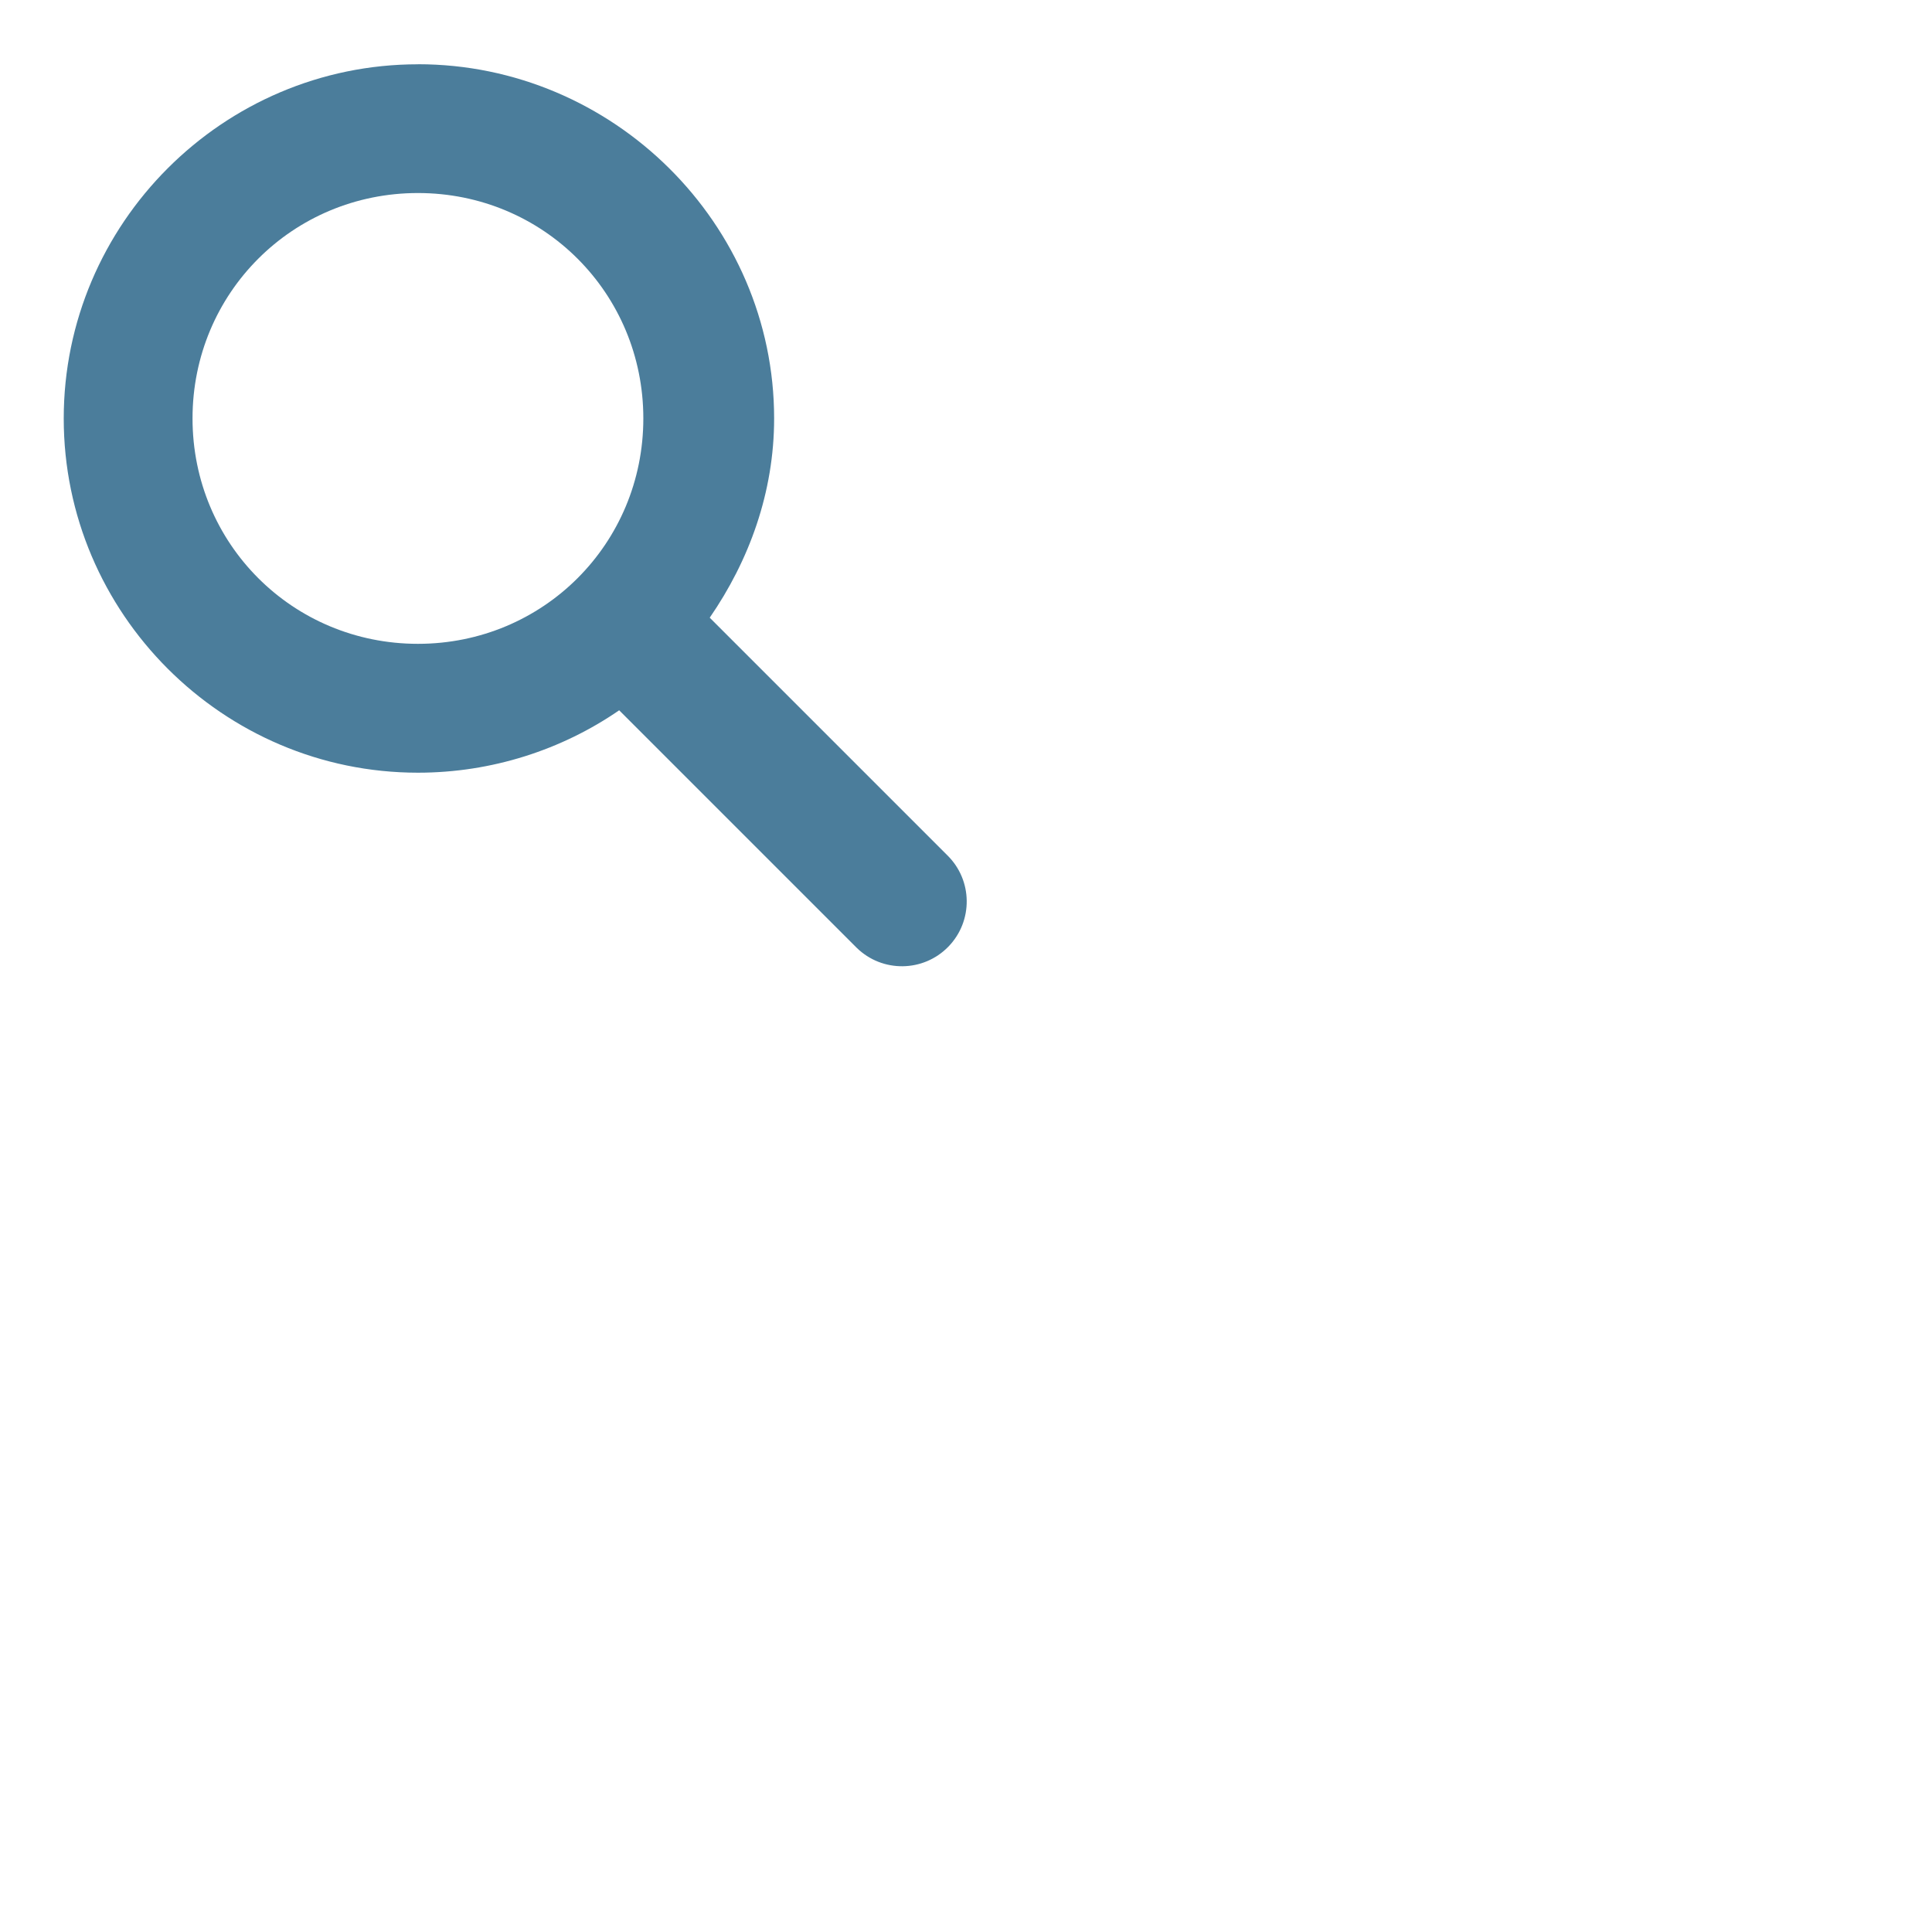
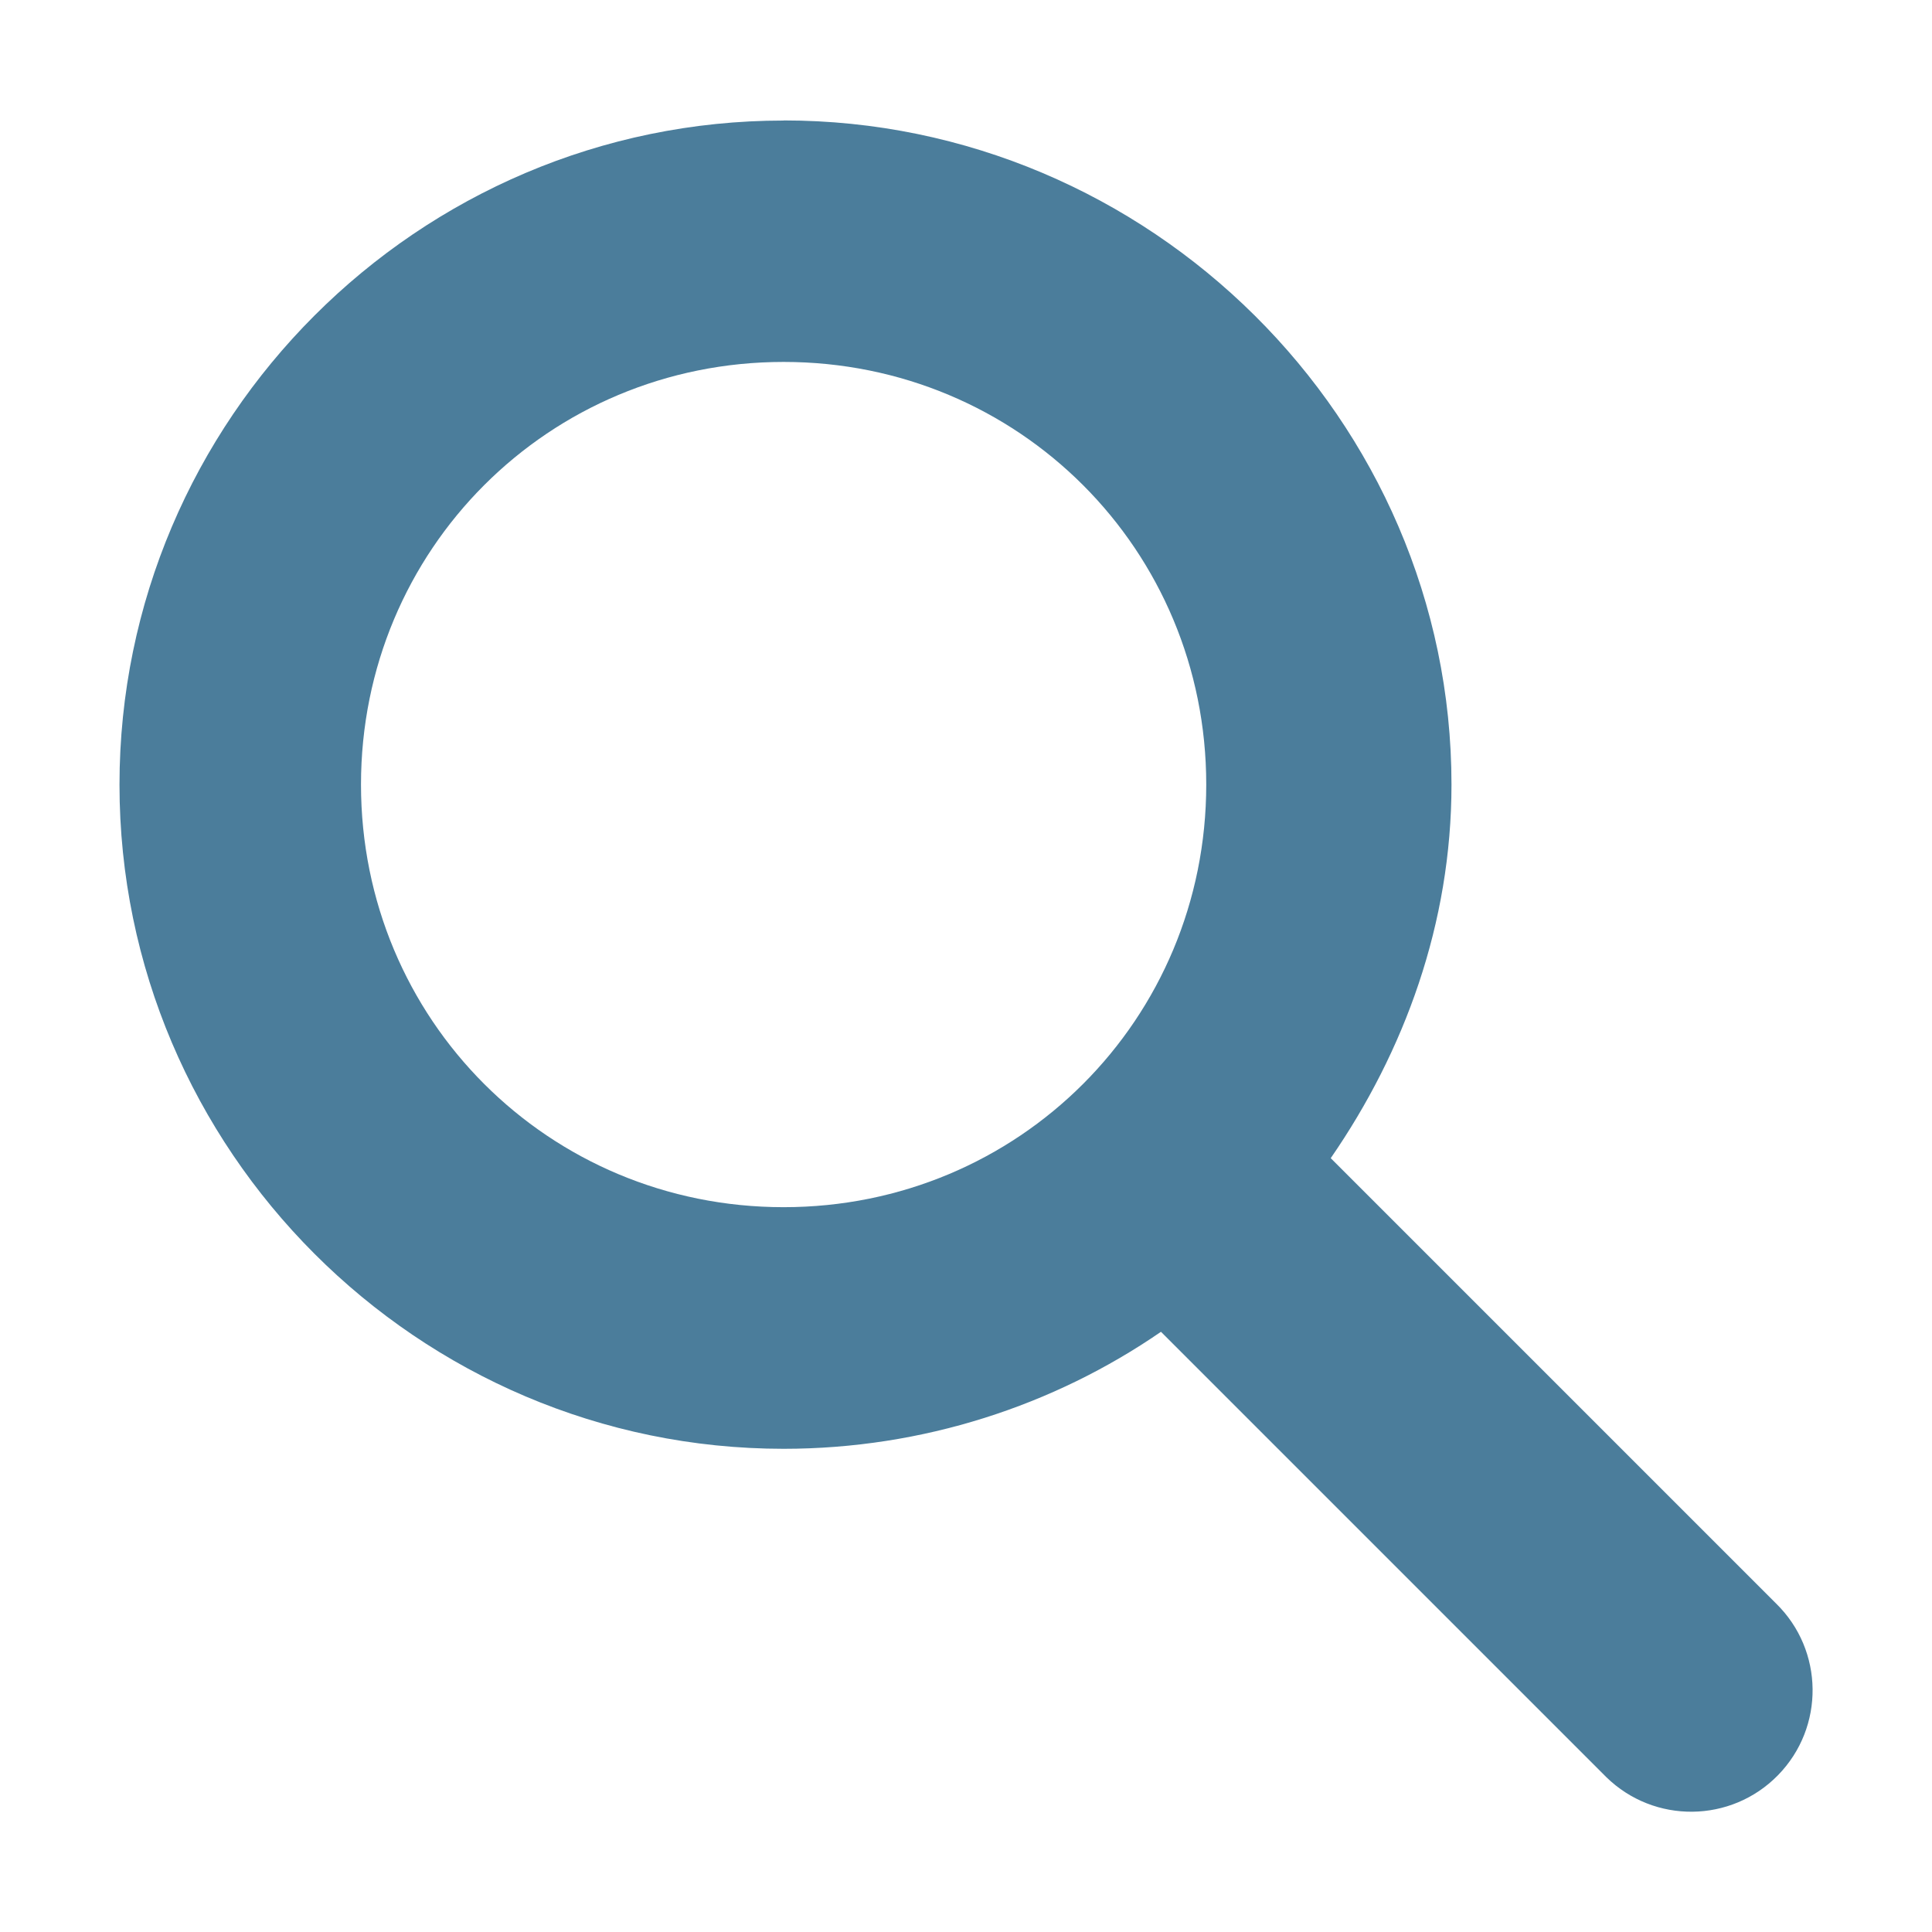
- <svg xmlns="http://www.w3.org/2000/svg" viewBox="0 0 30 30" height="32px" width="32px" version="1.1">
+ <svg xmlns="http://www.w3.org/2000/svg" viewBox="0 0 16 16" height="32px" width="32px" version="1.1">
  <g fill="hsl(202, 35%, 45%)" transform="translate(-345.0004,79.00336)">
    <path d="m 351.49,-78.006 c 3.029,0 5.531,2.475 5.531,5.5 0,1.15 -0.389,2.208 -1,3.094 l 3.688,3.688 a 1.005,1.005 0 1 1 -1.406,1.438 l -3.688,-3.688 c -0.887,0.611 -1.973,0.969 -3.125,0.969 -3.029,0 -5.5,-2.475 -5.5,-5.5 0,-3.025 2.471,-5.5 5.5,-5.5 z m 0,2 c -1.947,0 -3.5,1.555 -3.5,3.5 0,1.945 1.553,3.5 3.5,3.5 1.947,0 3.5,-1.555 3.5,-3.5 0,-1.945 -1.553,-3.5 -3.5,-3.5 z" />
  </g>
</svg>
